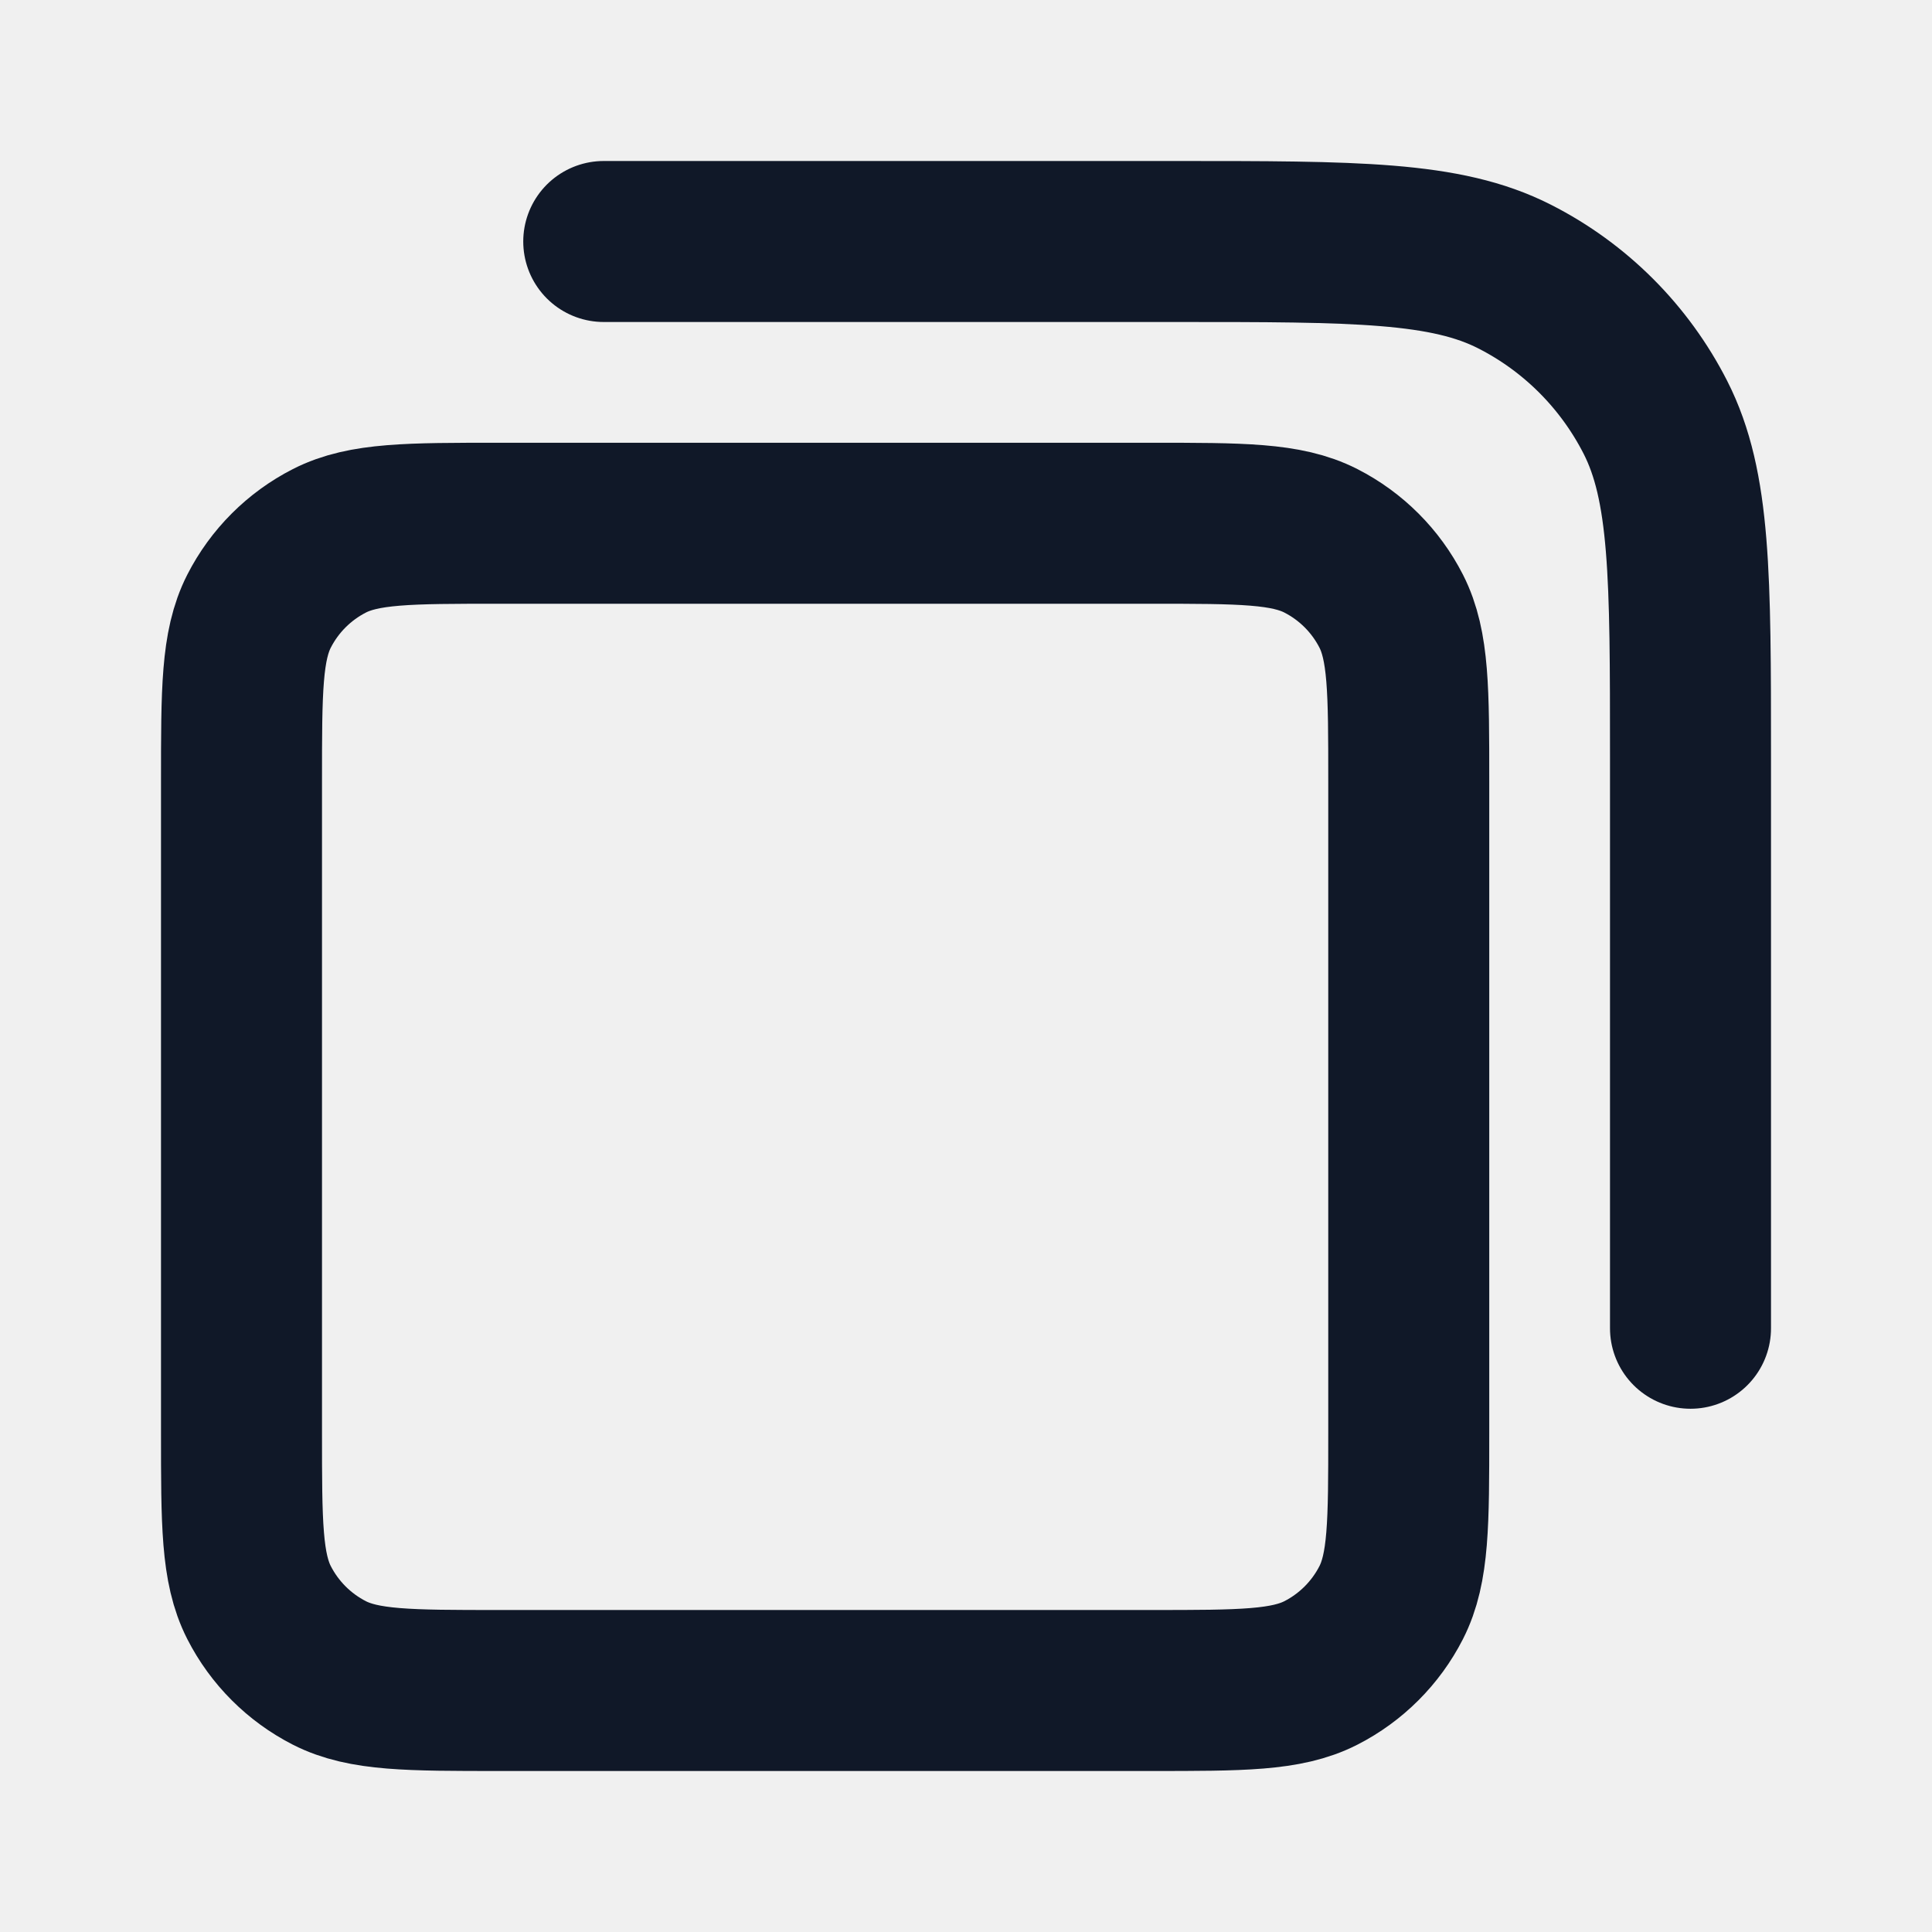
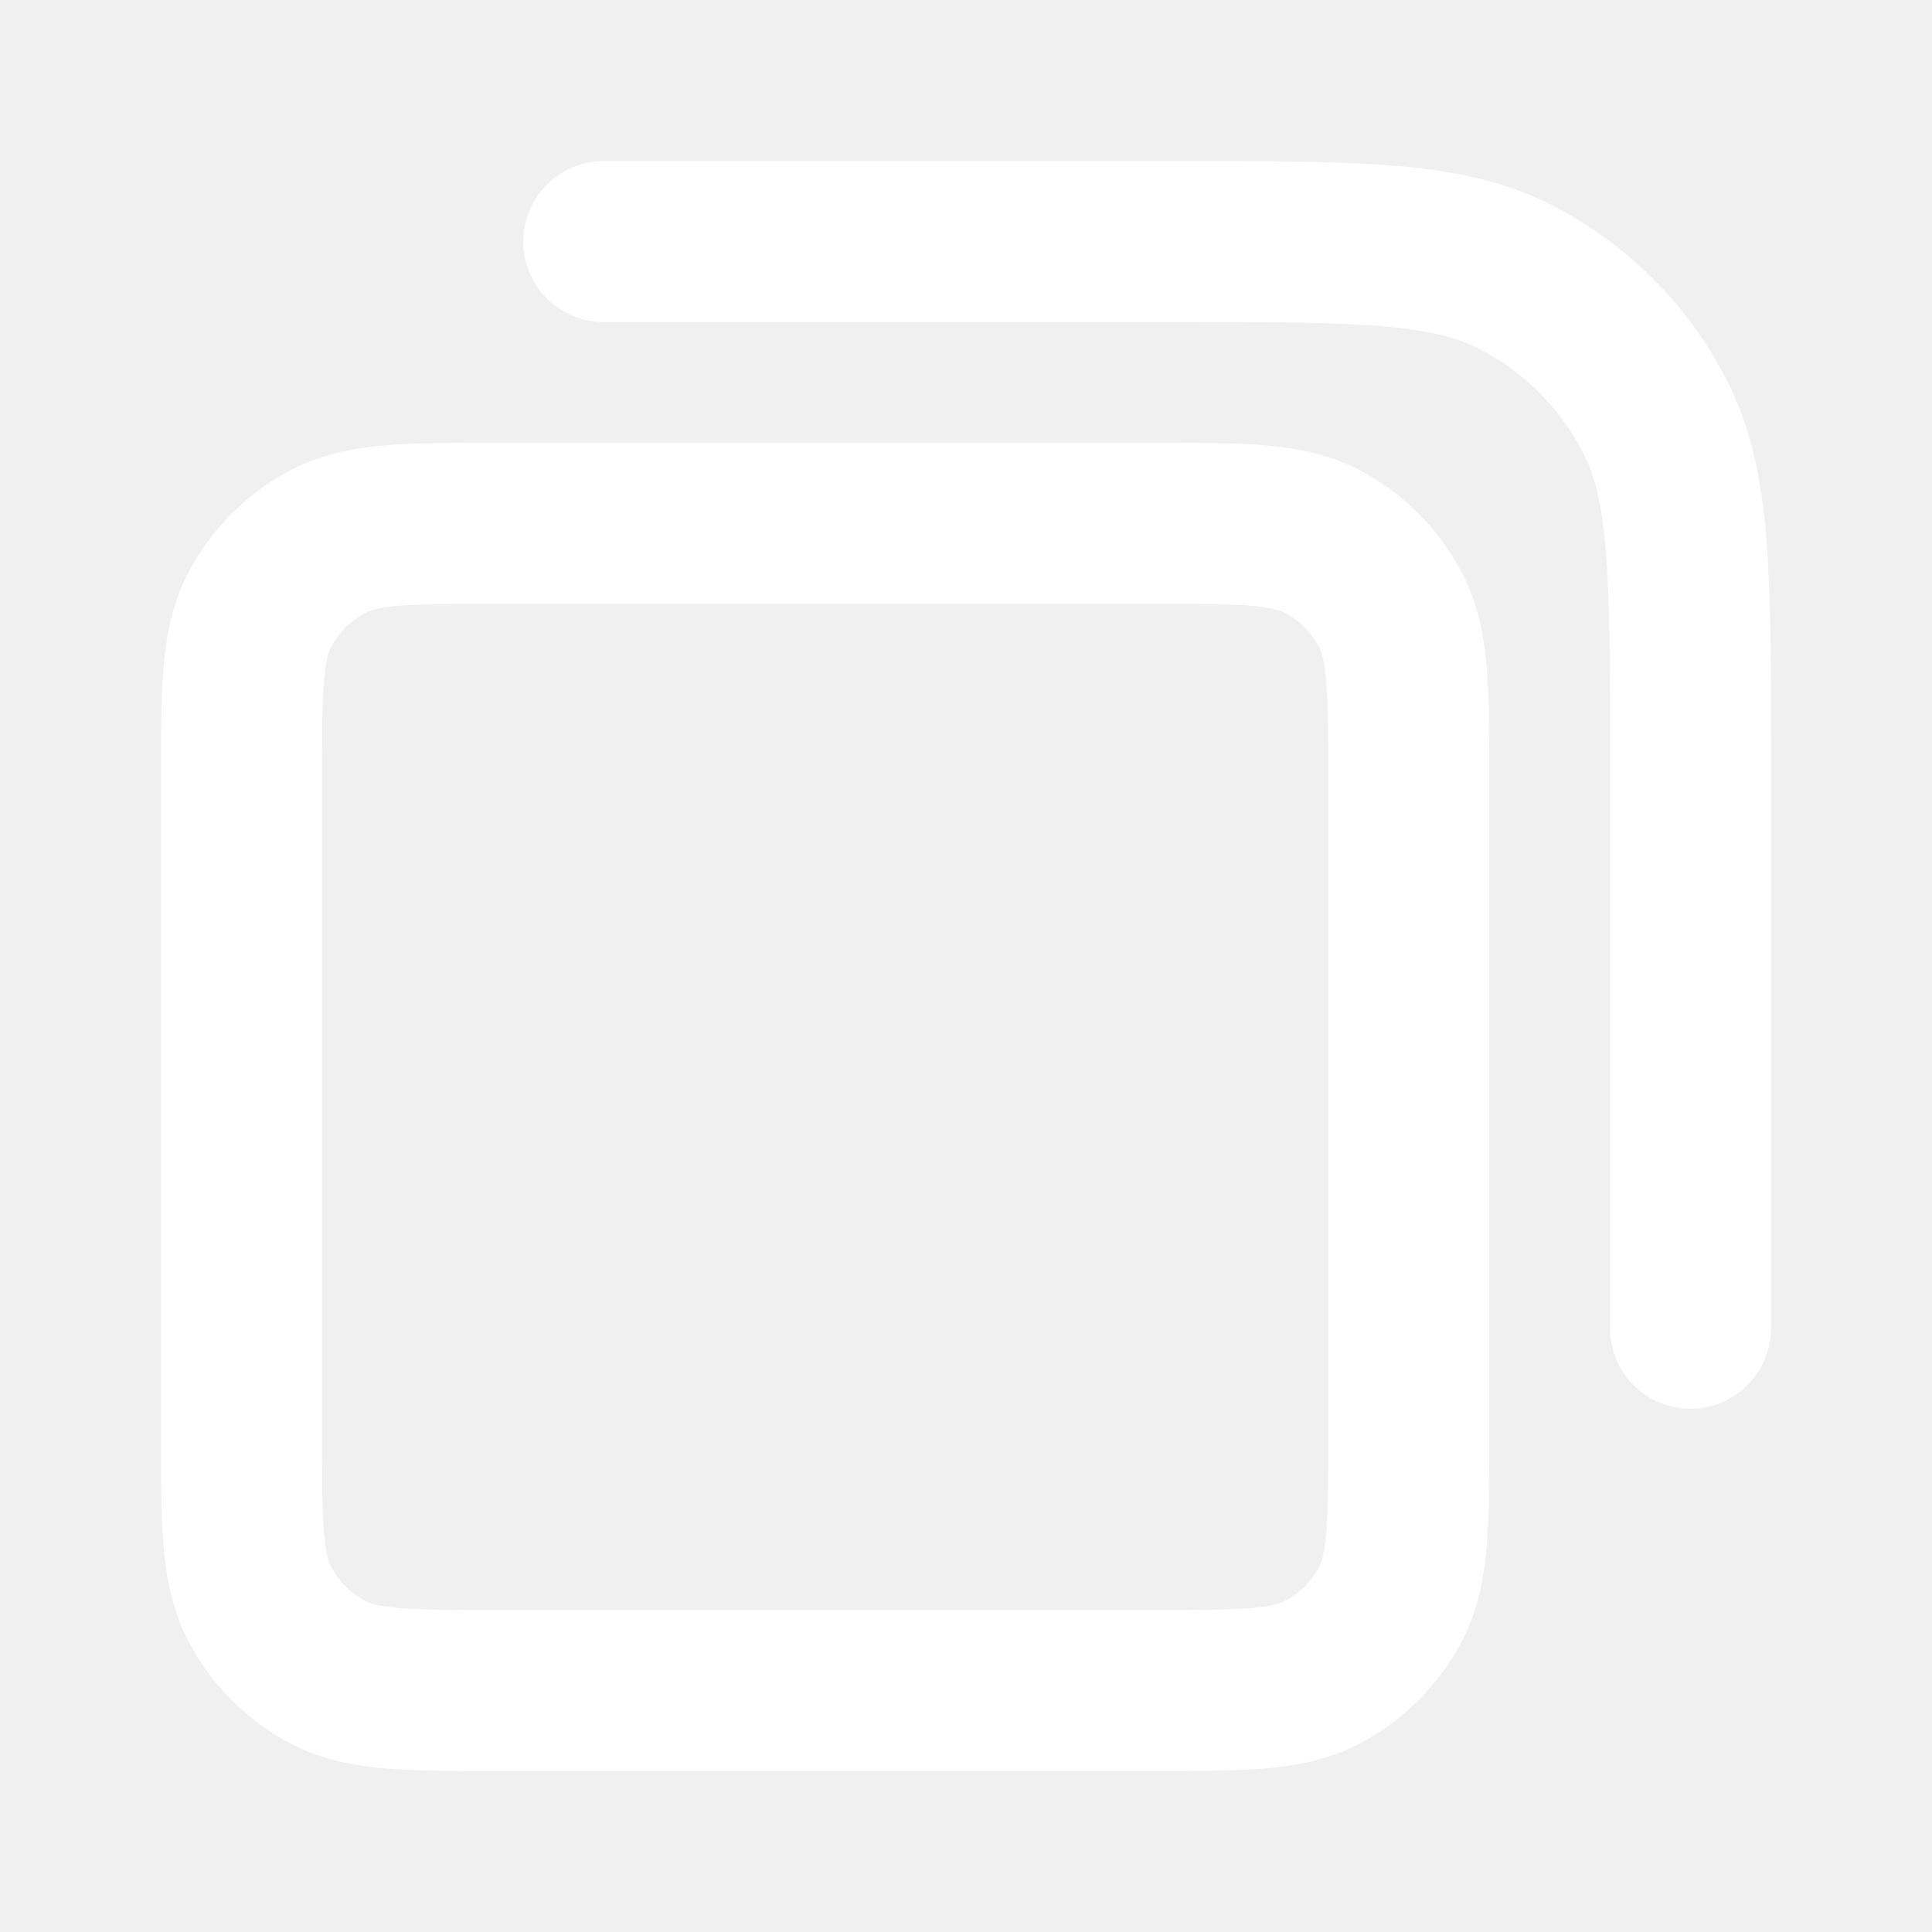
<svg xmlns="http://www.w3.org/2000/svg" width="24" height="24" viewBox="0 0 24 24" fill="none">
-   <path d="M7.5 3H14.6C16.84 3 17.96 3 18.816 3.436C19.569 3.819 20.18 4.431 20.564 5.184C21 6.04 21 7.16 21 9.4V16.5M6.2 21H14.3C15.42 21 15.98 21 16.408 20.782C16.784 20.59 17.09 20.284 17.282 19.908C17.5 19.48 17.5 18.92 17.5 17.8V9.7C17.5 8.58 17.5 8.02 17.282 7.592C17.09 7.216 16.784 6.91 16.408 6.718C15.98 6.5 15.42 6.5 14.3 6.5H6.2C5.08 6.5 4.52 6.5 4.092 6.718C3.716 6.91 3.41 7.216 3.218 7.592C3 8.02 3 8.58 3 9.7V17.8C3 18.92 3 19.48 3.218 19.908C3.41 20.284 3.716 20.59 4.092 20.782C4.52 21 5.08 21 6.2 21Z" stroke="#101828" stroke-width="2" stroke-linecap="round" stroke-linejoin="round" />
+   <path d="M7.5 3H14.6C16.84 3 17.96 3 18.816 3.436C19.569 3.819 20.18 4.431 20.564 5.184C21 6.04 21 7.16 21 9.4V16.5M6.2 21H14.3C15.42 21 15.98 21 16.408 20.782C16.784 20.59 17.09 20.284 17.282 19.908C17.5 19.48 17.5 18.92 17.5 17.8V9.7C17.5 8.58 17.5 8.02 17.282 7.592C17.09 7.216 16.784 6.91 16.408 6.718C15.98 6.5 15.42 6.5 14.3 6.5H6.2C5.08 6.5 4.52 6.5 4.092 6.718C3.716 6.91 3.41 7.216 3.218 7.592C3 8.02 3 8.58 3 9.7V17.8C3 18.92 3 19.48 3.218 19.908C3.41 20.284 3.716 20.59 4.092 20.782C4.52 21 5.08 21 6.2 21Z" stroke="white" stroke-width="2" stroke-linecap="round" stroke-linejoin="round" />
</svg>
